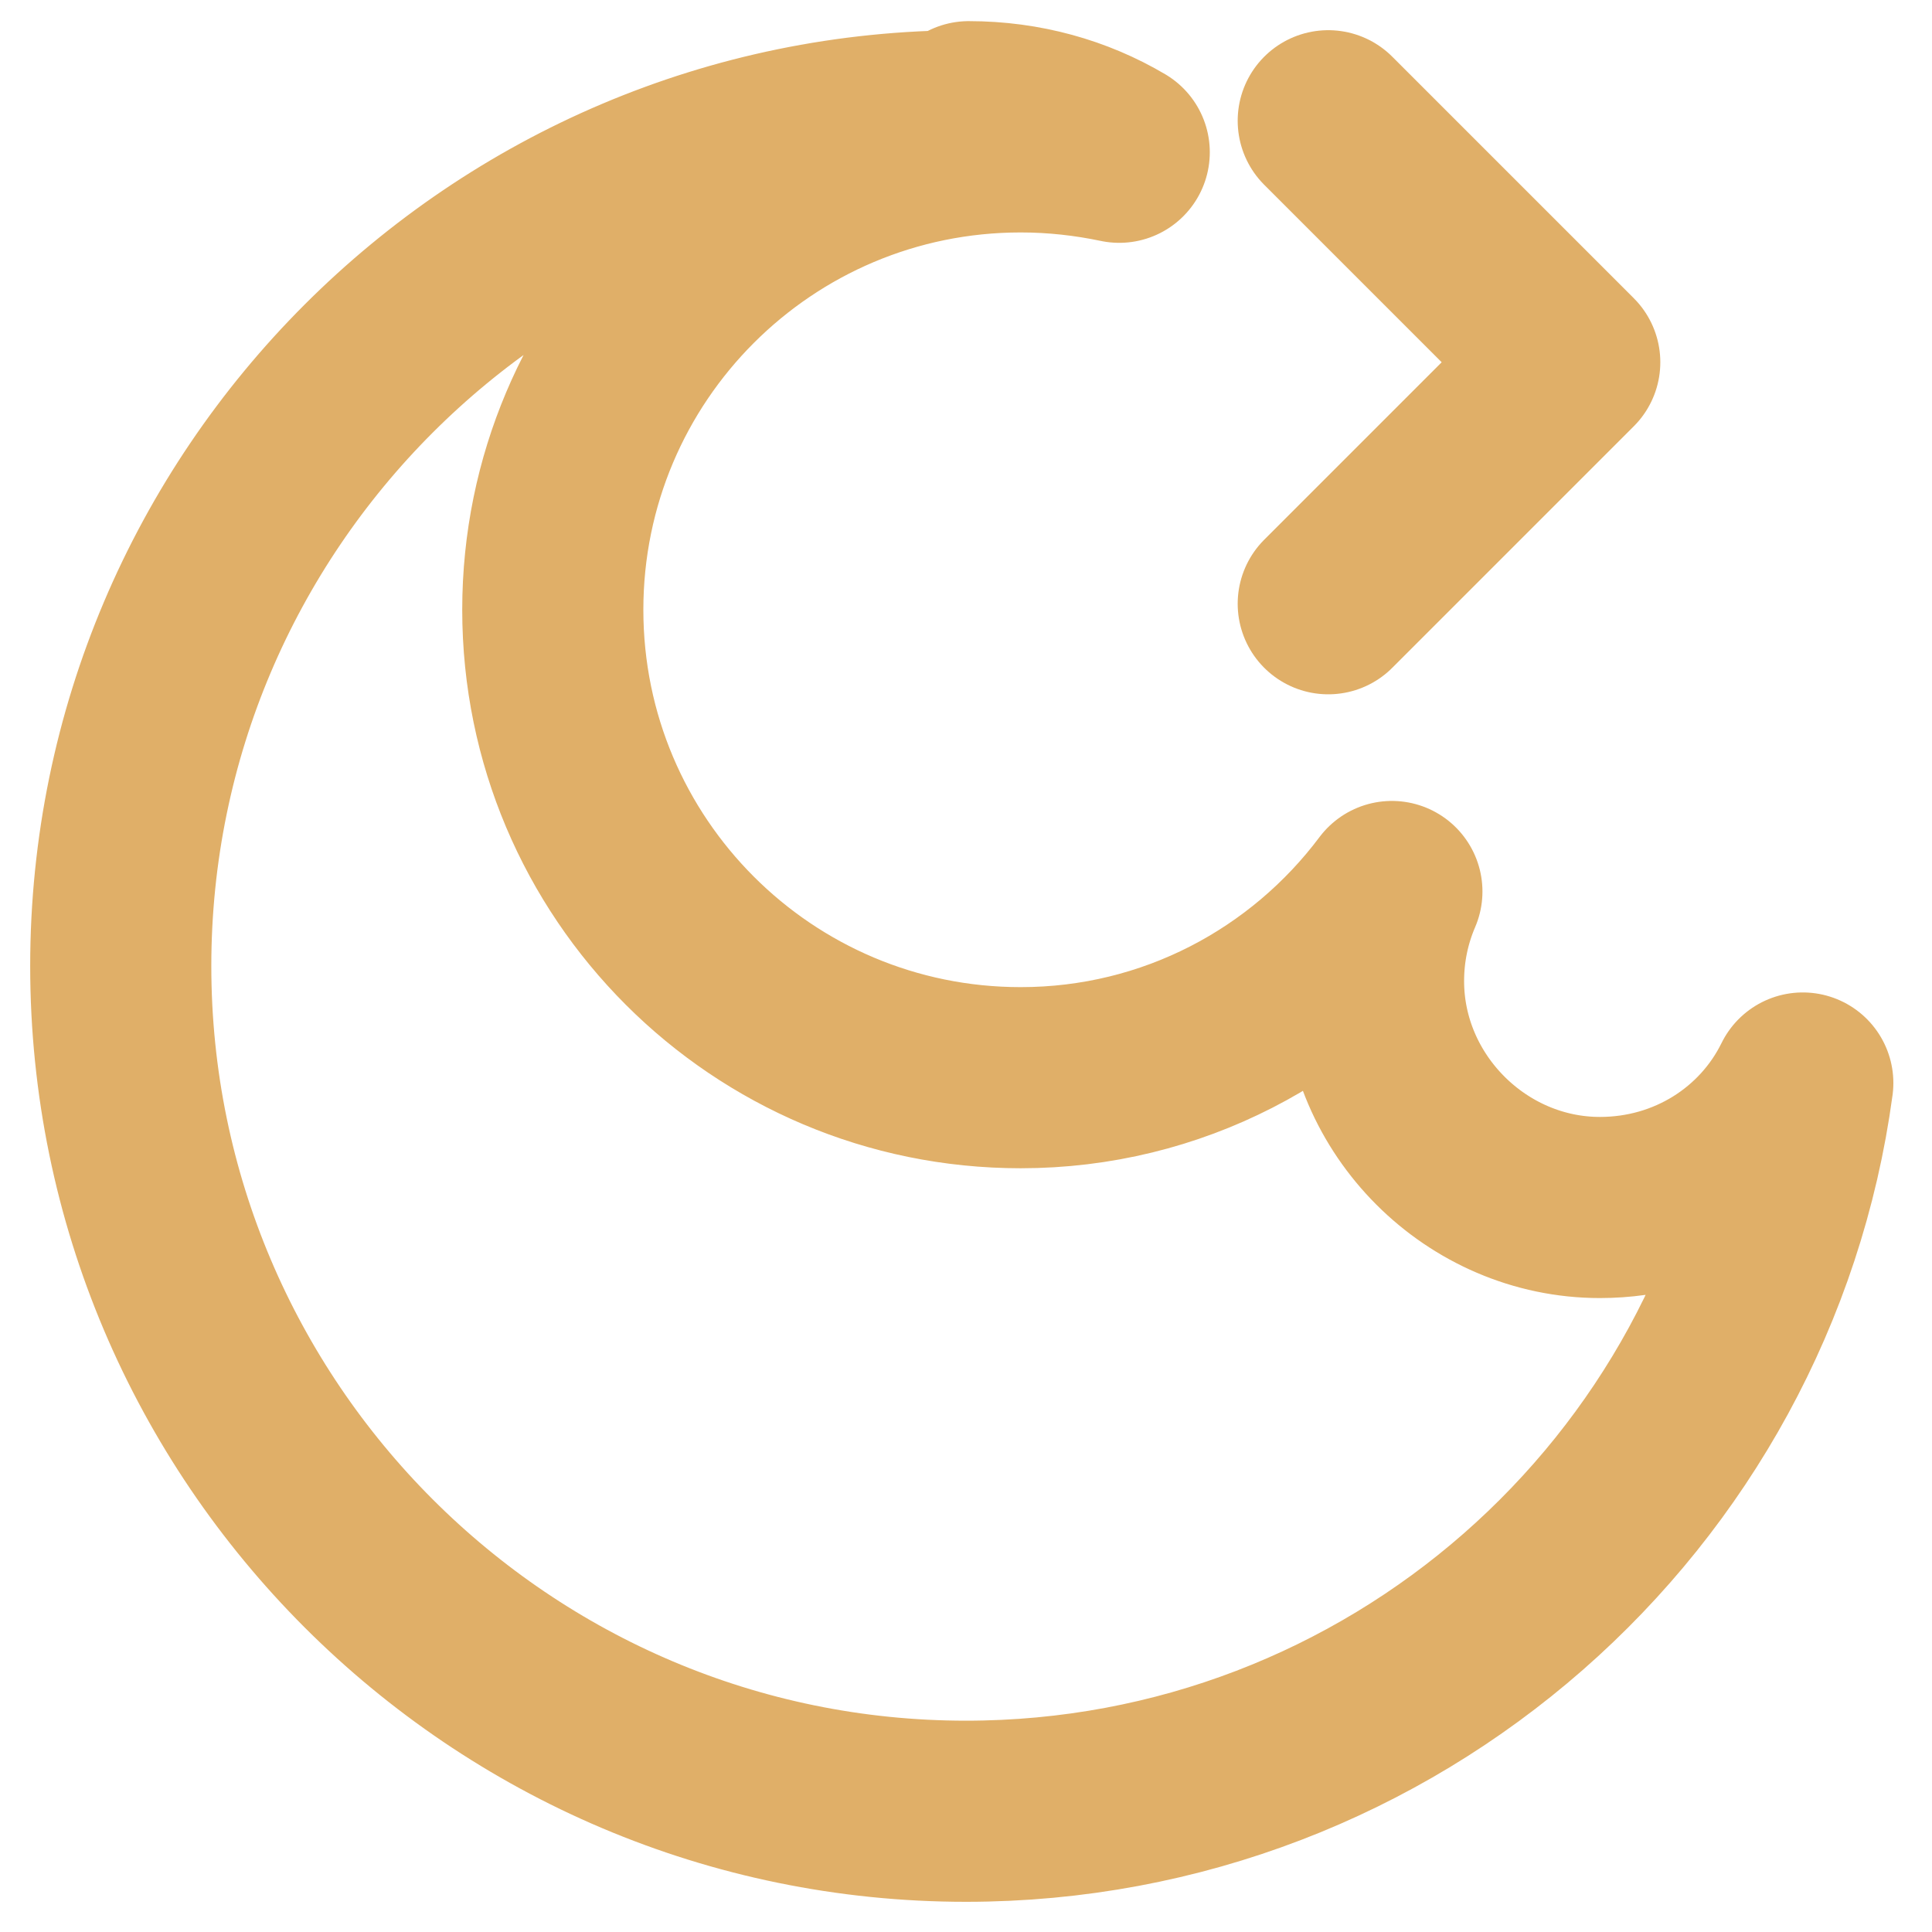
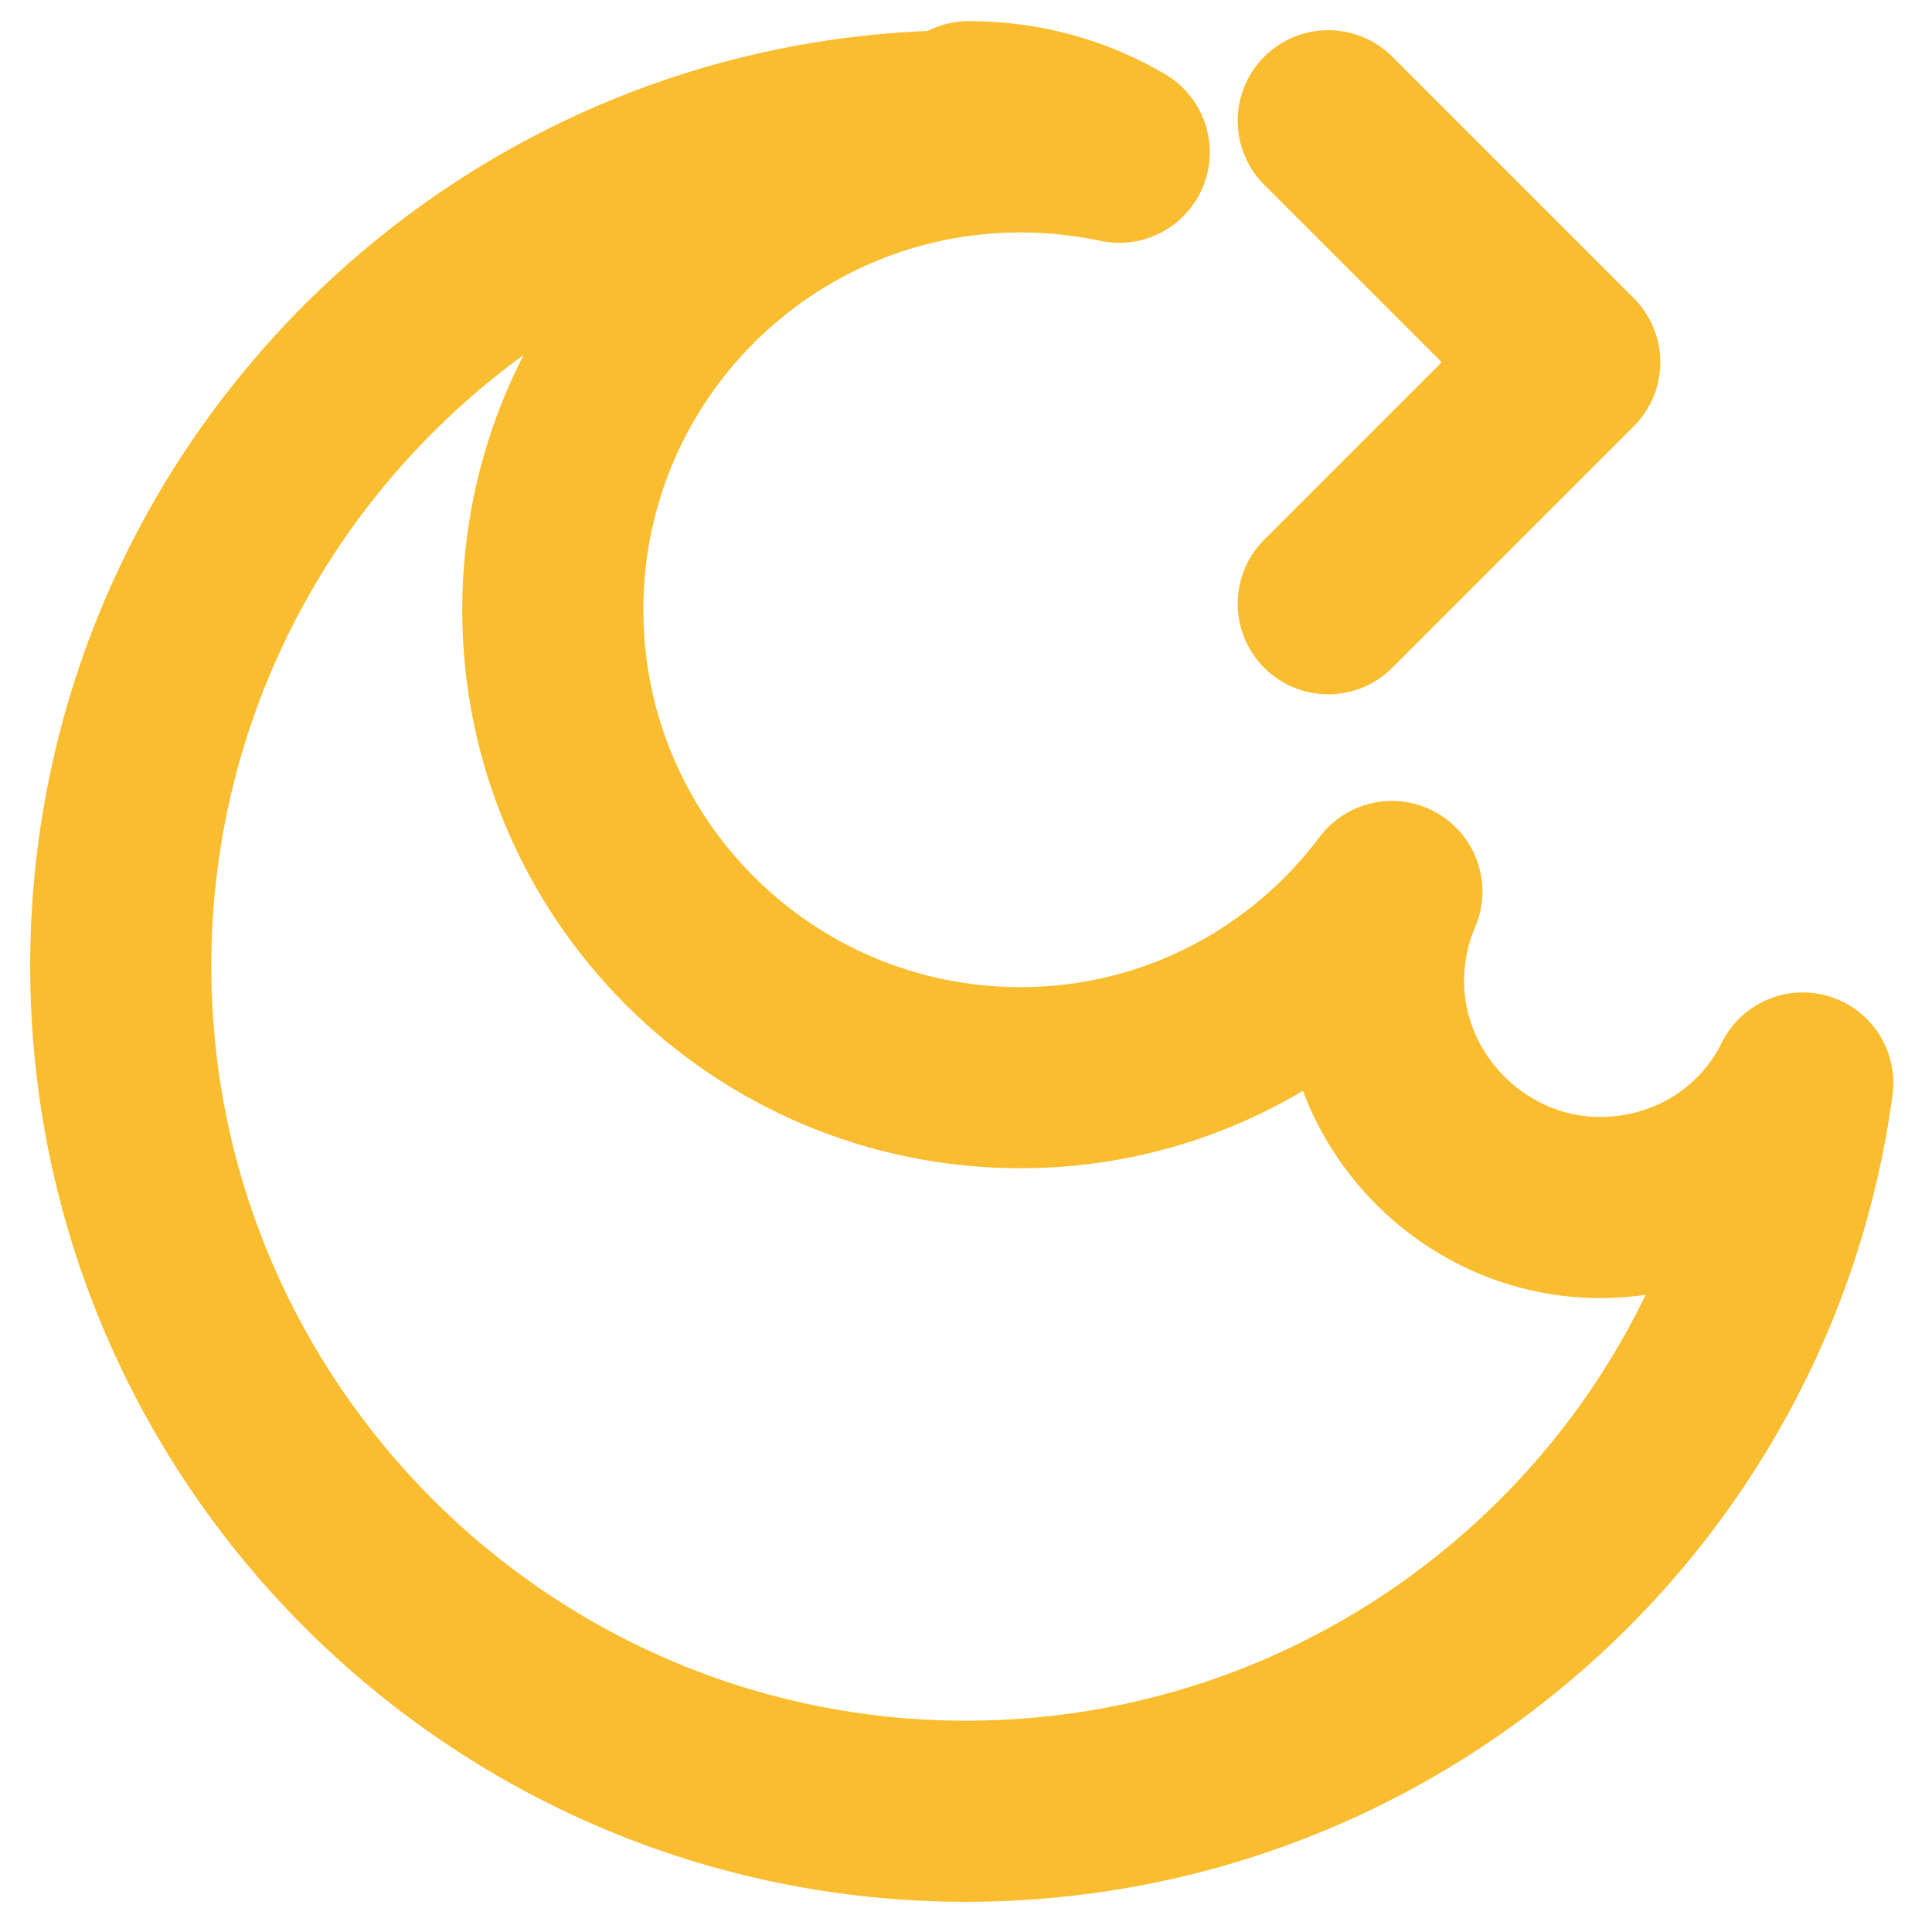
<svg xmlns="http://www.w3.org/2000/svg" height="16px" viewBox="0 0 16 16" width="16px">
-   <path d="m 8 1 c -3.859 0 -7 3.141 -7 7 s 3.141 7 7 7 c 3.527 0 6.469 -2.617 6.93 -6.031 c -0.305 0.621 -0.945 1.031 -1.68 1.031 c -1.023 0 -1.875 -0.852 -1.875 -1.875 c 0 -0.266 0.055 -0.516 0.152 -0.742 c -0.703 0.938 -1.82 1.542 -3.074 1.542 c -2.141 0 -3.875 -1.734 -3.875 -3.875 s 1.734 -3.875 3.875 -3.875 c 0.281 0 0.555 0.031 0.816 0.086 c -0.363 -0.215 -0.789 -0.336 -1.246 -0.336" fill="none" stroke="#e0af68" stroke-width="1.5" stroke-linecap="round" stroke-linejoin="round" />
-   <path d="m 11 1 l 2 2 l -2 2" fill="none" stroke="#e0af68" stroke-width="1.5" stroke-linecap="round" stroke-linejoin="round" />
+   <path d="m 8 1 c -3.859 0 -7 3.141 -7 7 s 3.141 7 7 7 c 3.527 0 6.469 -2.617 6.93 -6.031 c -0.305 0.621 -0.945 1.031 -1.68 1.031 c -1.023 0 -1.875 -0.852 -1.875 -1.875 c 0 -0.266 0.055 -0.516 0.152 -0.742 c -0.703 0.938 -1.82 1.542 -3.074 1.542 c -2.141 0 -3.875 -1.734 -3.875 -3.875 s 1.734 -3.875 3.875 -3.875 c 0.281 0 0.555 0.031 0.816 0.086 c -0.363 -0.215 -0.789 -0.336 -1.246 -0.336" fill="none" stroke="#fabd2f" stroke-width="1.5" stroke-linecap="round" stroke-linejoin="round" />
+   <path d="m 11 1 l 2 2 l -2 2" fill="none" stroke="#fabd2f" stroke-width="1.5" stroke-linecap="round" stroke-linejoin="round" />
</svg>
